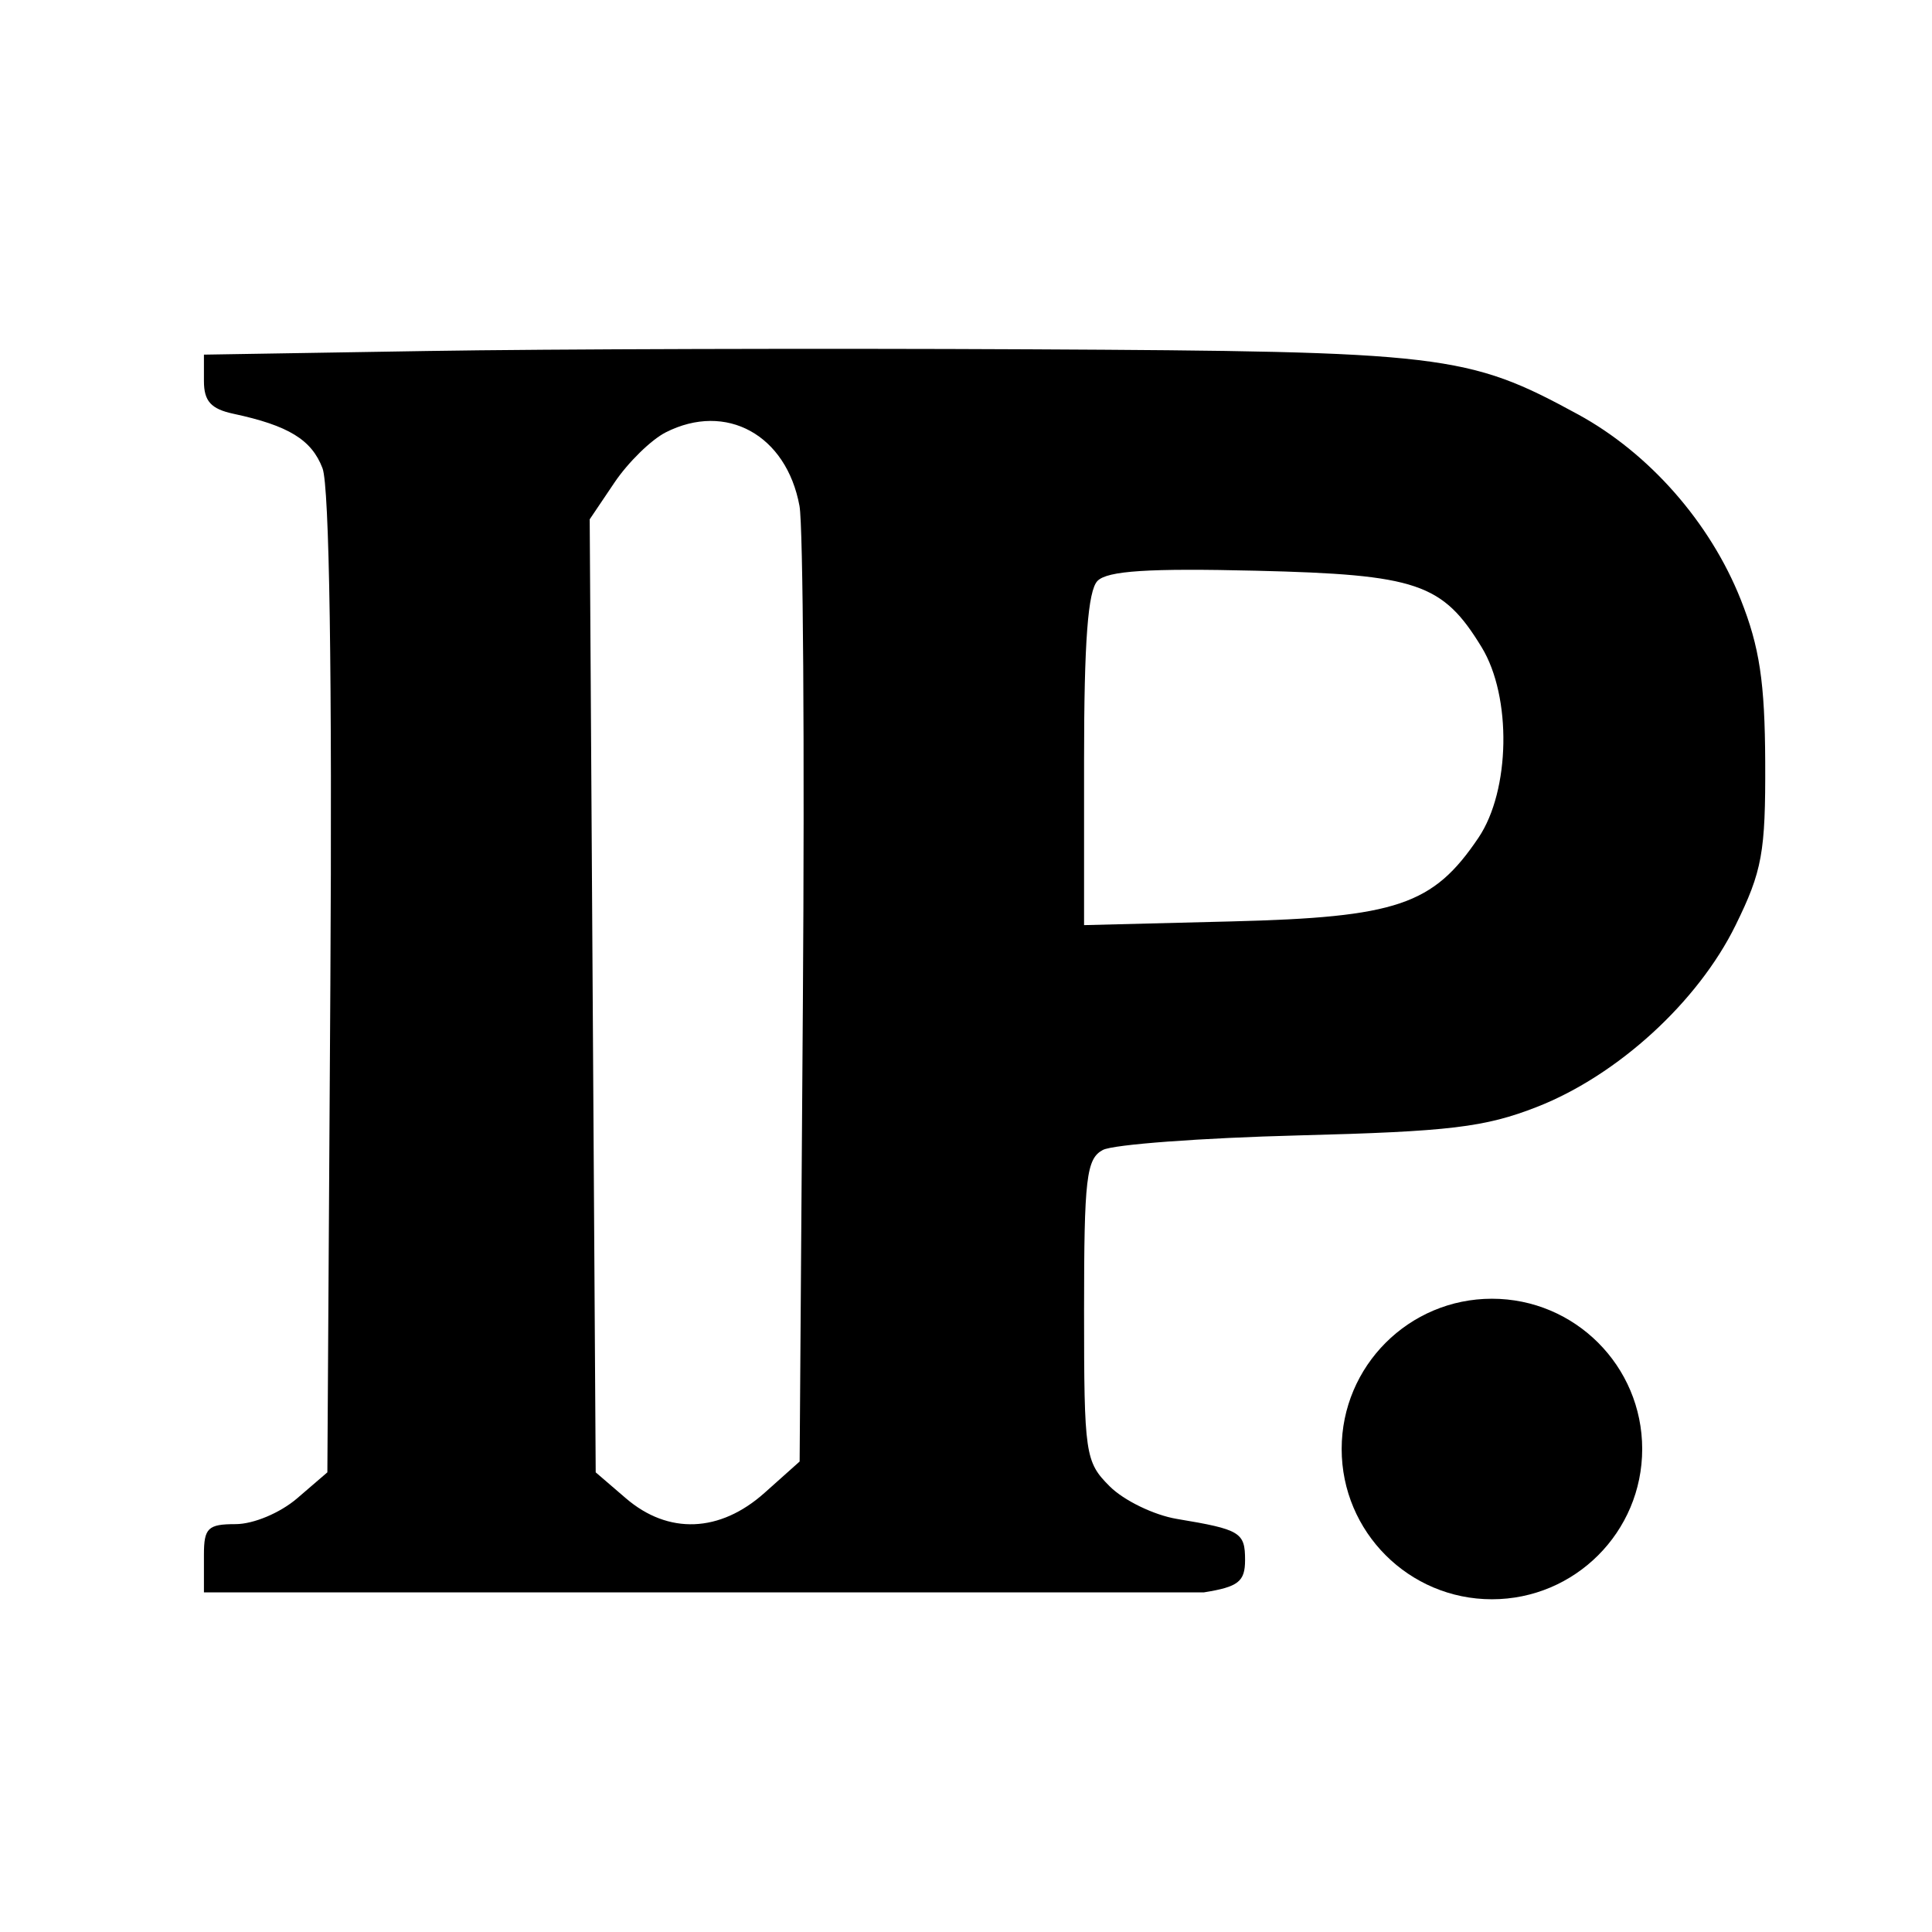
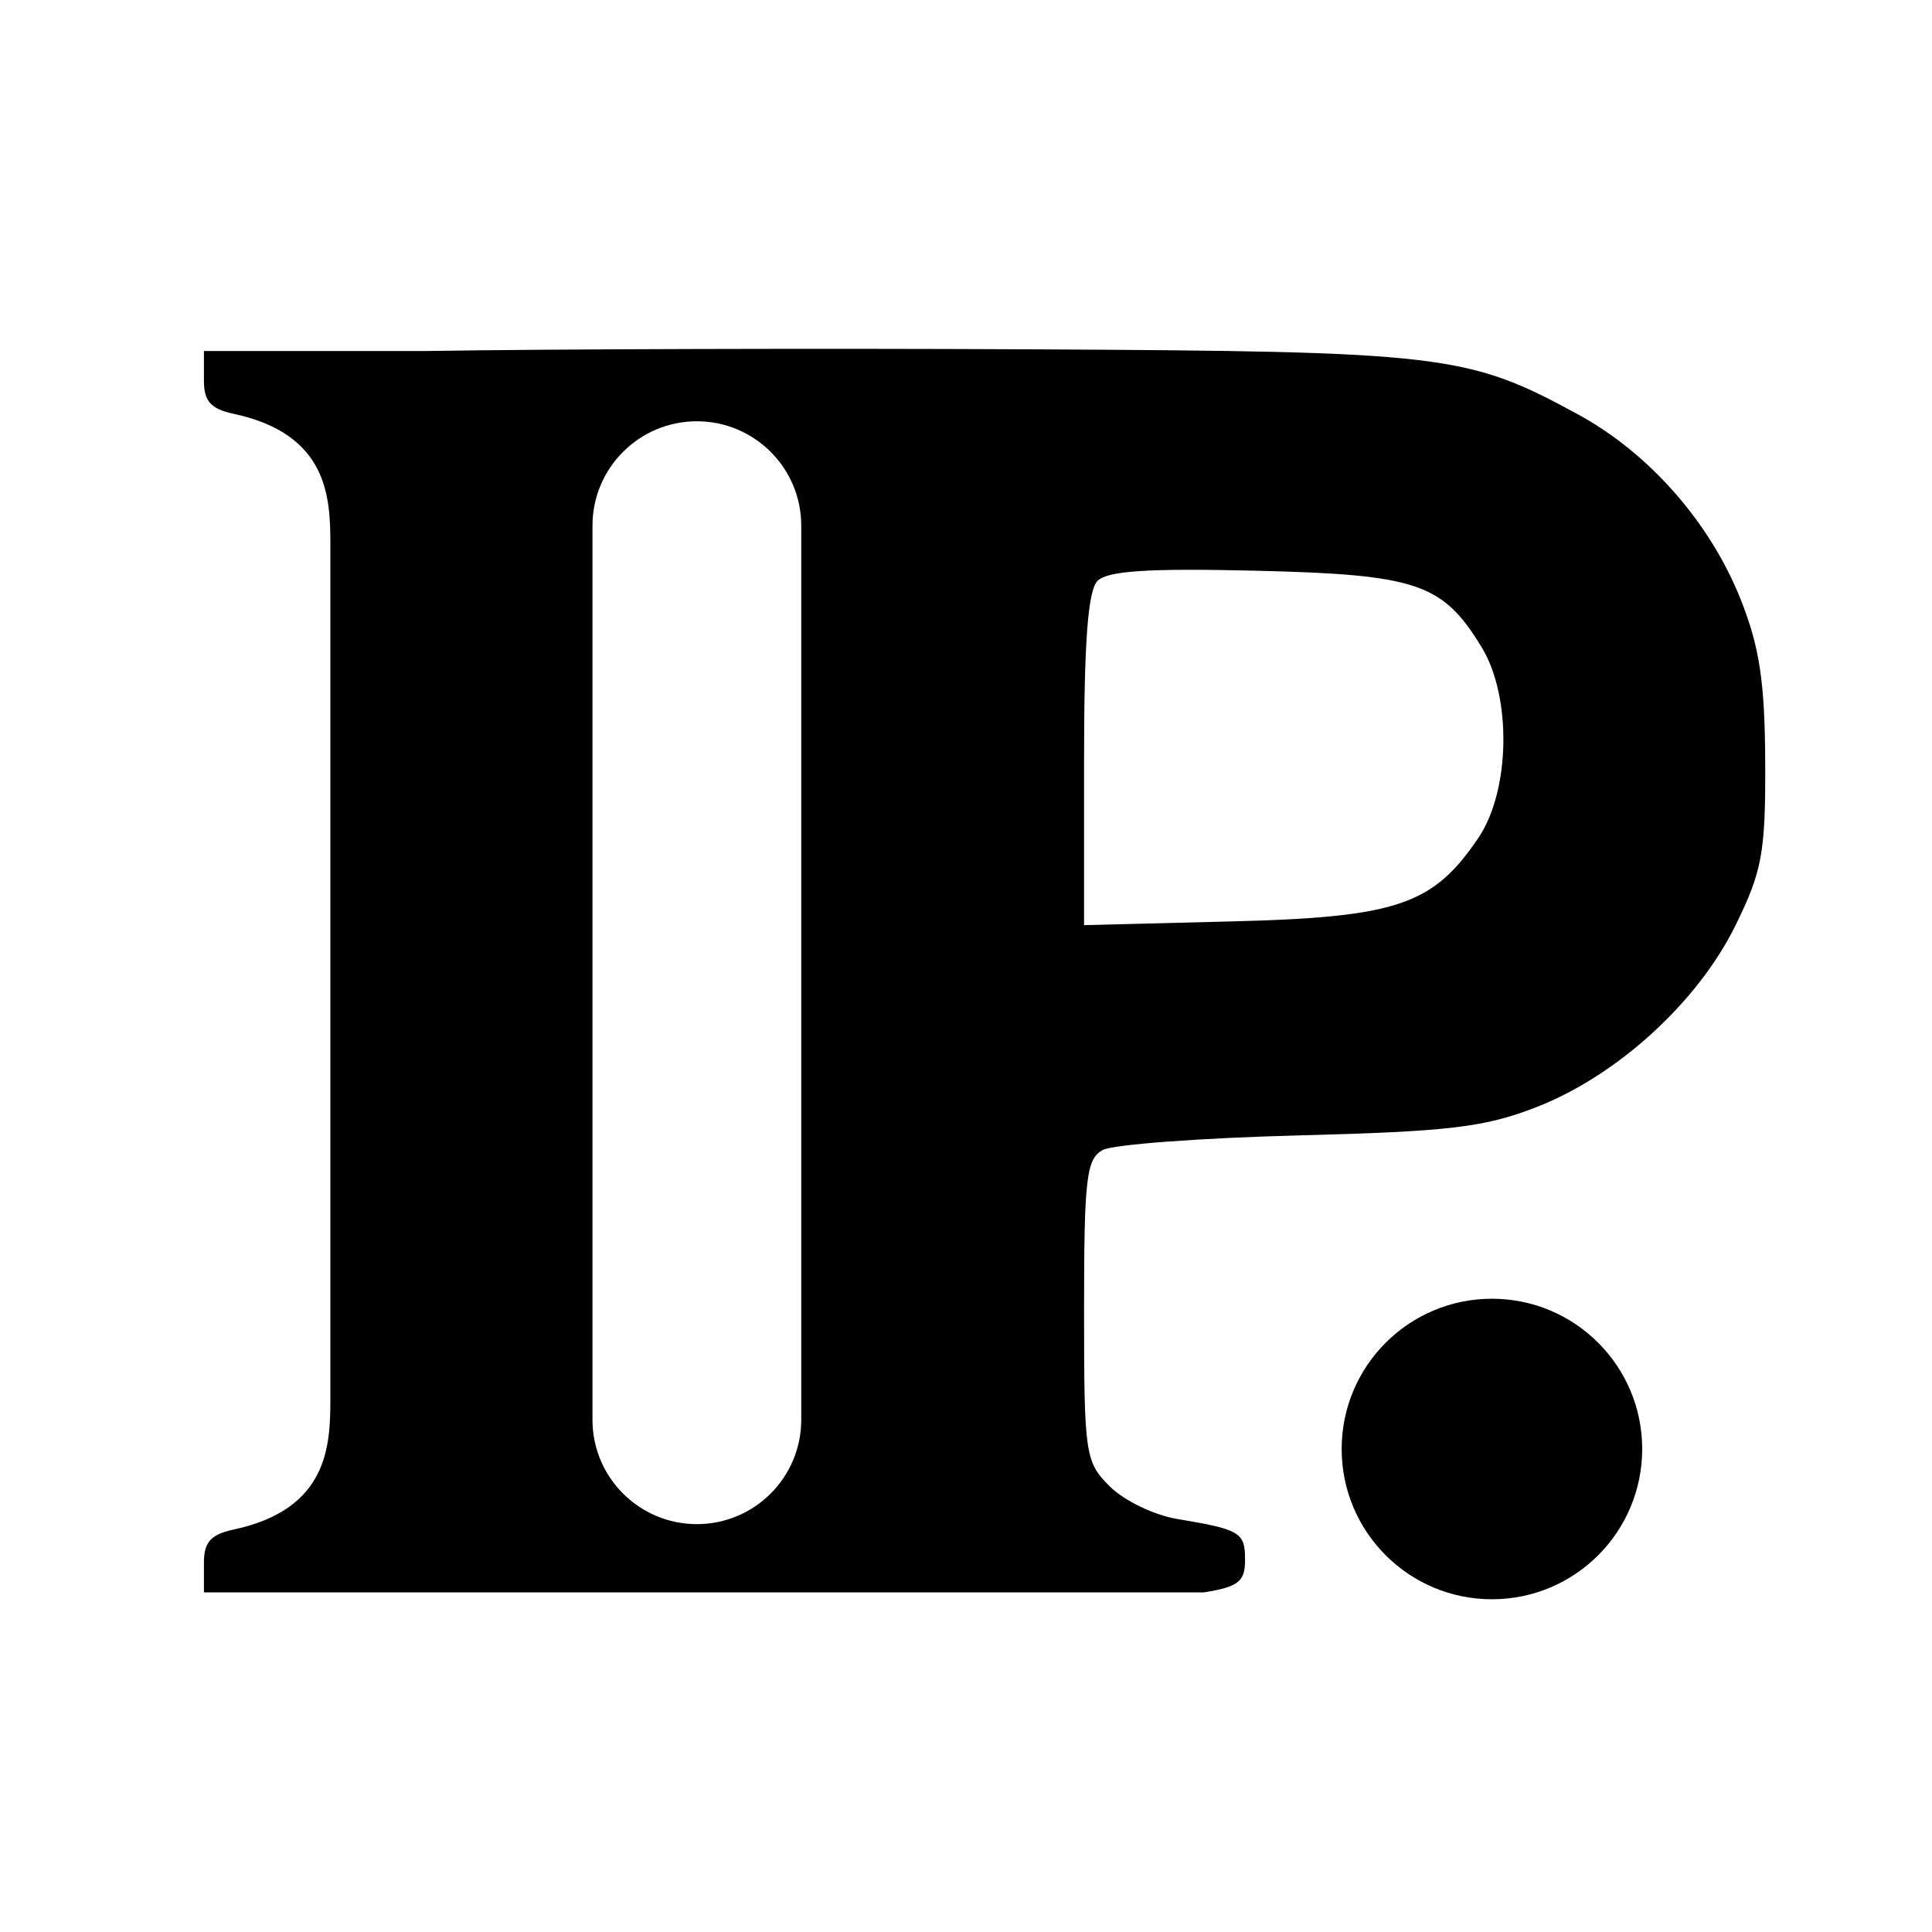
<svg xmlns="http://www.w3.org/2000/svg" width="180" height="180" viewBox="0 0 180 180" role="img" aria-label="IP.">
  <style>
    @media (prefers-color-scheme: dark) {
      path { fill: #bab8b6; }
      circle { fill: #bab8b6; }
    }
  </style>
-   <path d="M 39.750 32.702 L 19 33.041 19 35.501 C 19 37.376, 19.654 38.102, 21.750 38.550 C 26.879 39.647, 29.037 40.968, 30.049 43.629 C 30.690 45.314, 30.956 62.885, 30.779 91.729 L 30.500 137.174 27.694 139.587 C 26.103 140.956, 23.614 142, 21.944 142 C 19.374 142, 19 142.362, 19 144.850 L 19 148.357 112.166 148.357 C 115.378 147.844, 116 147.354, 116 145.341 C 116 142.762, 115.565 142.500, 109.638 141.512 C 107.514 141.157, 104.702 139.793, 103.388 138.479 C 101.098 136.189, 101 135.517, 101 122.081 C 101 109.759, 101.211 107.958, 102.750 107.139 C 103.713 106.627, 111.925 106.017, 121 105.783 C 135.057 105.422, 138.344 105.028, 143.202 103.126 C 150.724 100.179, 158.190 93.349, 161.700 86.203 C 164.183 81.145, 164.496 79.426, 164.461 71 C 164.430 63.565, 163.934 60.272, 162.178 55.853 C 159.322 48.668, 153.646 42.214, 147.005 38.599 C 136.711 32.996, 134.559 32.741, 96 32.545 C 76.475 32.445, 51.163 32.516, 39.750 32.702 M 62.030 40.279 C 60.672 40.967, 58.521 43.071, 57.250 44.956 L 54.941 48.383 55.220 92.779 L 55.500 137.175 58.306 139.587 C 62.263 142.990, 67.070 142.803, 71.234 139.083 L 74.500 136.166 74.803 93.333 C 74.969 69.775, 74.827 48.987, 74.487 47.138 C 73.267 40.517, 67.661 37.430, 62.030 40.279 M 102.250 54.123 C 101.359 55.033, 101 59.827, 101 70.796 L 101 86.192 114.750 85.846 C 130.161 85.458, 133.520 84.319, 137.747 78.048 C 140.714 73.645, 140.860 64.923, 138.044 60.304 C 134.406 54.339, 132.040 53.535, 117.047 53.173 C 107.017 52.931, 103.176 53.178, 102.250 54.123" fill="#000" fill-rule="evenodd" />
+   <path d="M 39.750 32.702 L 19.000 32.702 L 19.000 35.501 C 19.000 37.376, 19.654 38.102, 21.750 38.550 C 30.551 40.431, 30.780 46.300, 30.780 50.700 L 30.780 130.359 C 30.780 134.759, 30.551 140.628, 21.750 142.509 C 19.654 142.957, 19.000 143.683, 19.000 145.558 L 19.000 148.357 112.166 148.357 C 115.378 147.844, 116 147.354, 116 145.341 C 116 142.762, 115.565 142.500, 109.638 141.512 C 107.514 141.157, 104.702 139.793, 103.388 138.479 C 101.098 136.189, 101 135.517, 101 122.081 C 101 109.759, 101.211 107.958, 102.750 107.139 C 103.713 106.627, 111.925 106.017, 121 105.783 C 135.057 105.422, 138.344 105.028, 143.202 103.126 C 150.724 100.179, 158.190 93.349, 161.700 86.203 C 164.183 81.145, 164.496 79.426, 164.461 71 C 164.430 63.565, 163.934 60.272, 162.178 55.853 C 159.322 48.668, 153.646 42.214, 147.005 38.599 C 136.711 32.996, 134.559 32.741, 96 32.545 C 76.475 32.445, 51.163 32.516, 39.750 32.702 M 64.925 39.250 C 59.554 39.250, 55.200 43.604, 55.200 48.975 L 55.200 132.275 C 55.200 137.646, 59.554 142.000, 64.925 142.000 C 70.296 142.000, 74.650 137.646, 74.650 132.275 L 74.650 48.975 C 74.650 43.604, 70.296 39.250, 64.925 39.250 M 102.250 54.123 C 101.359 55.033, 101 59.827, 101 70.796 L 101 86.192 114.750 85.846 C 130.161 85.458, 133.520 84.319, 137.747 78.048 C 140.714 73.645, 140.860 64.923, 138.044 60.304 C 134.406 54.339, 132.040 53.535, 117.047 53.173 C 107.017 52.931, 103.176 53.178, 102.250 54.123" fill="#000" fill-rule="evenodd" />
  <circle cx="139" cy="135" r="14" fill="#000" />
</svg>
